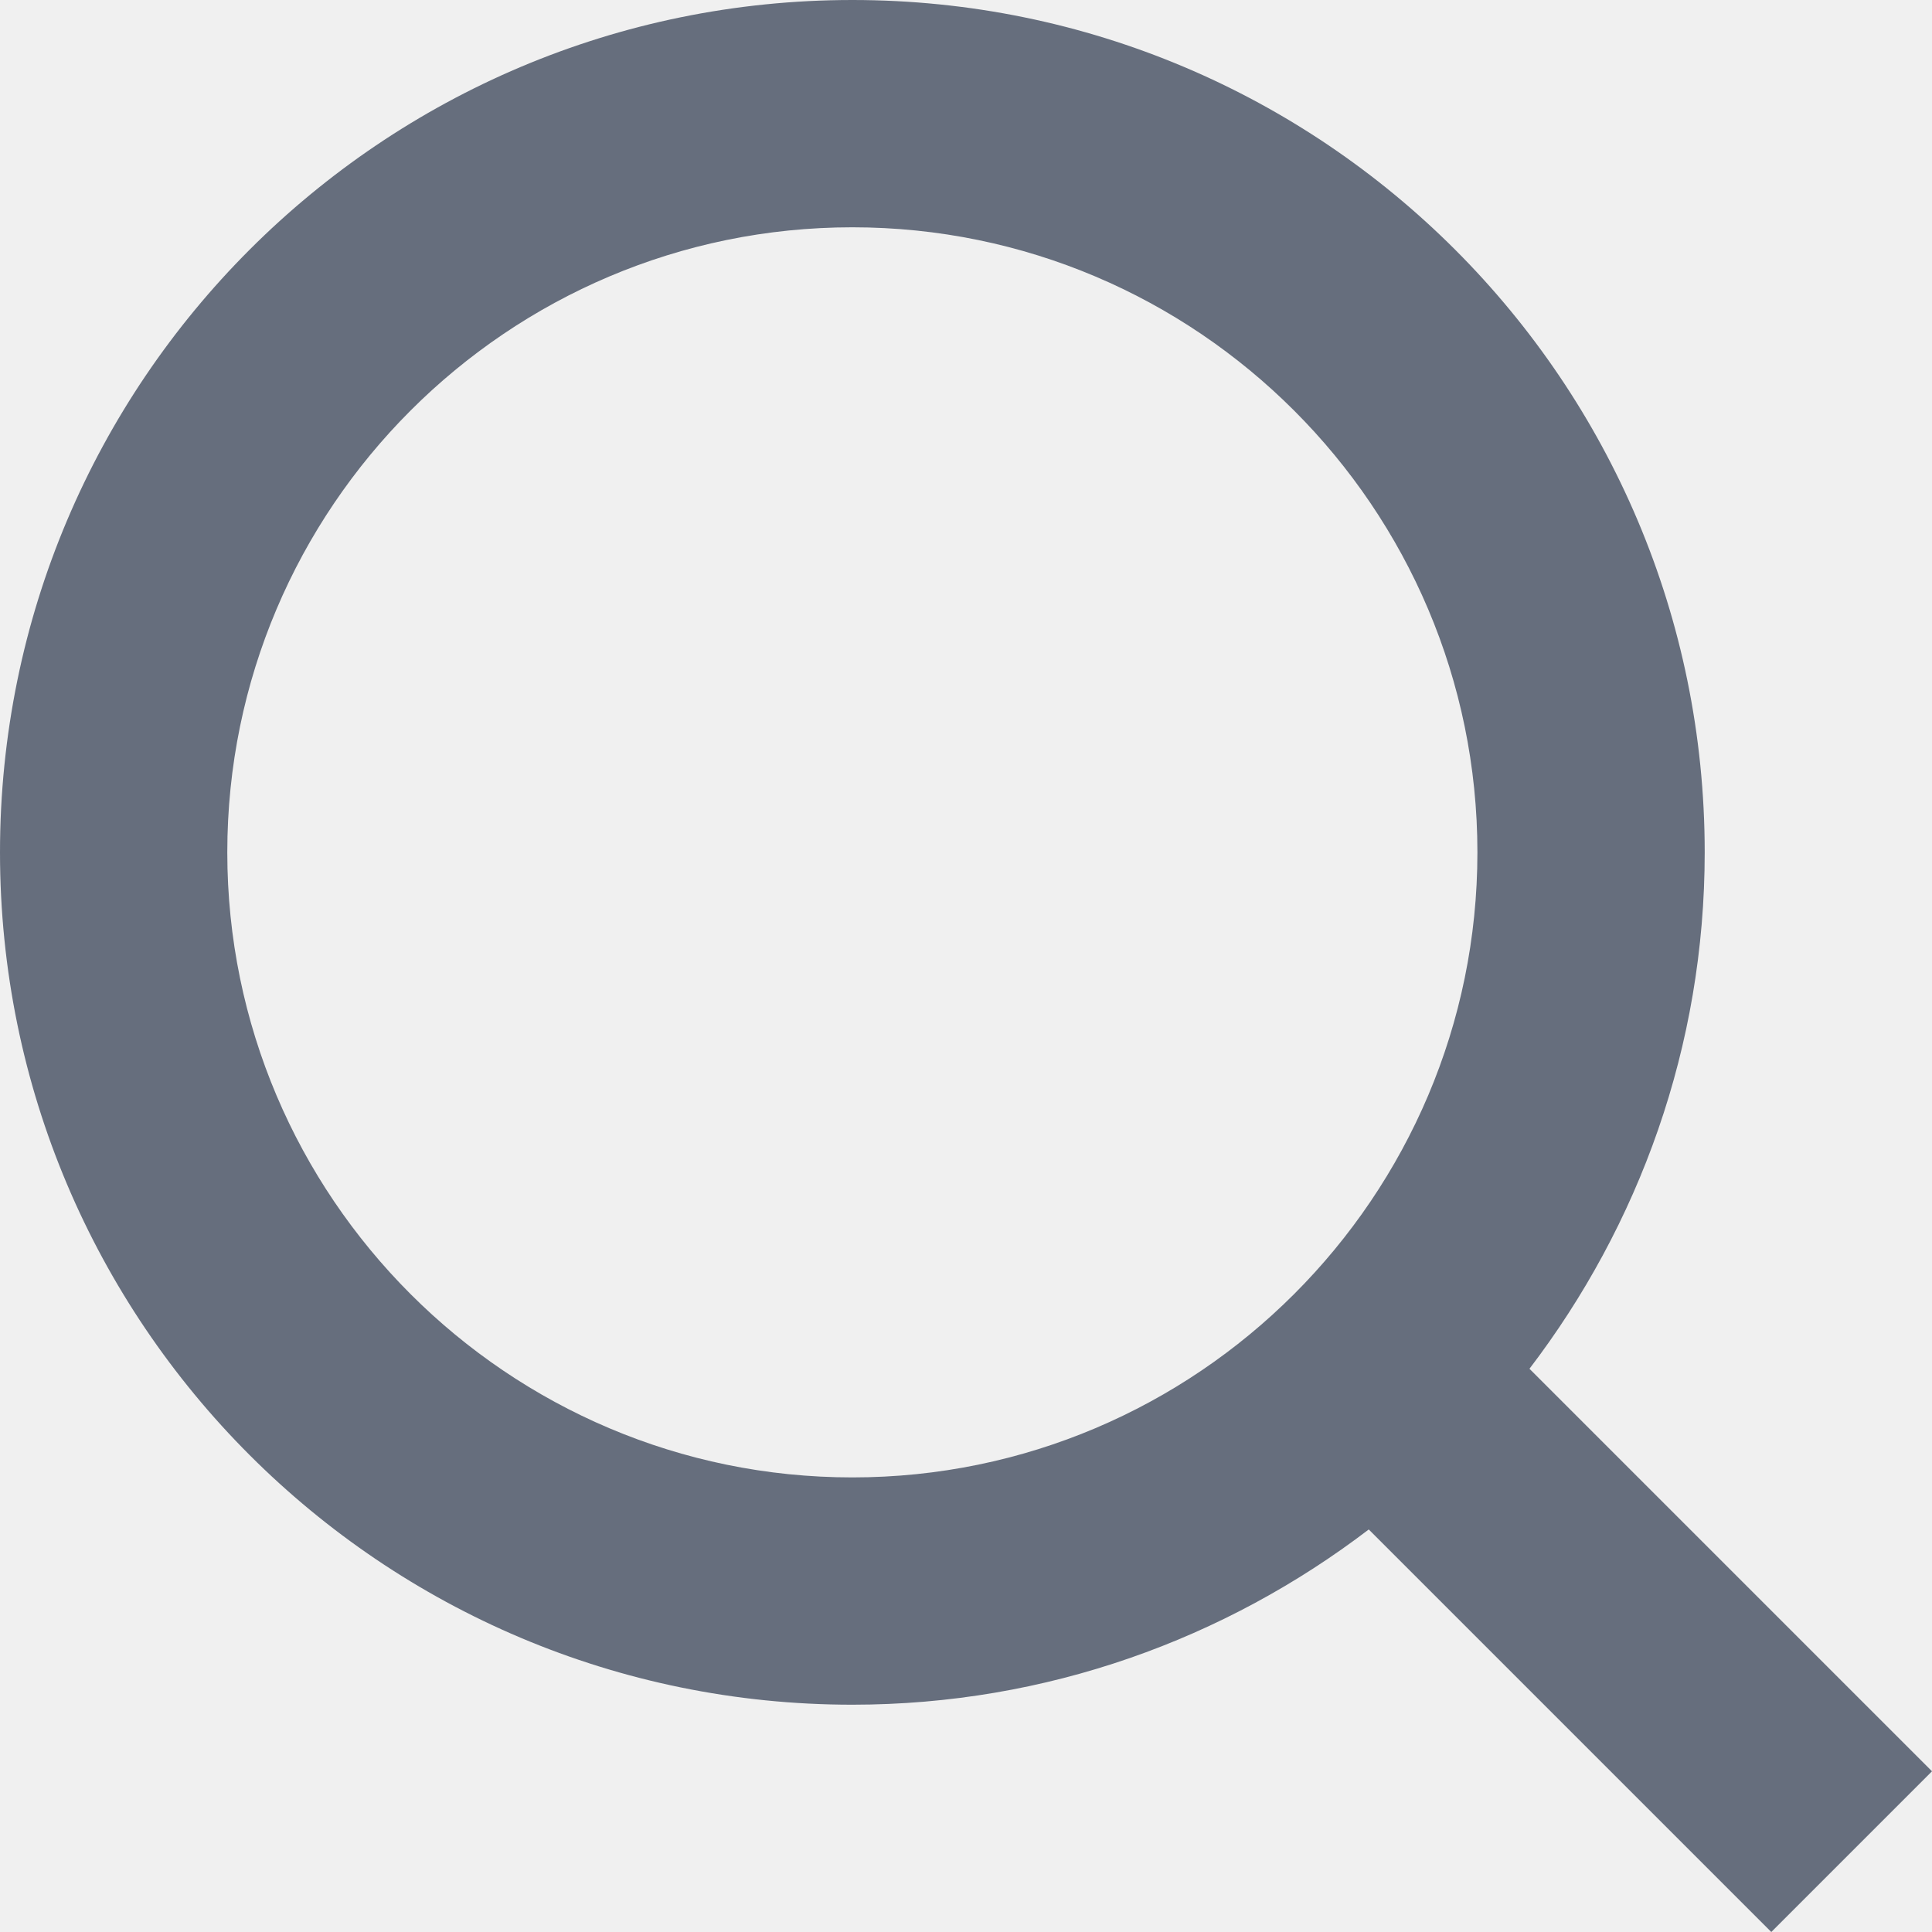
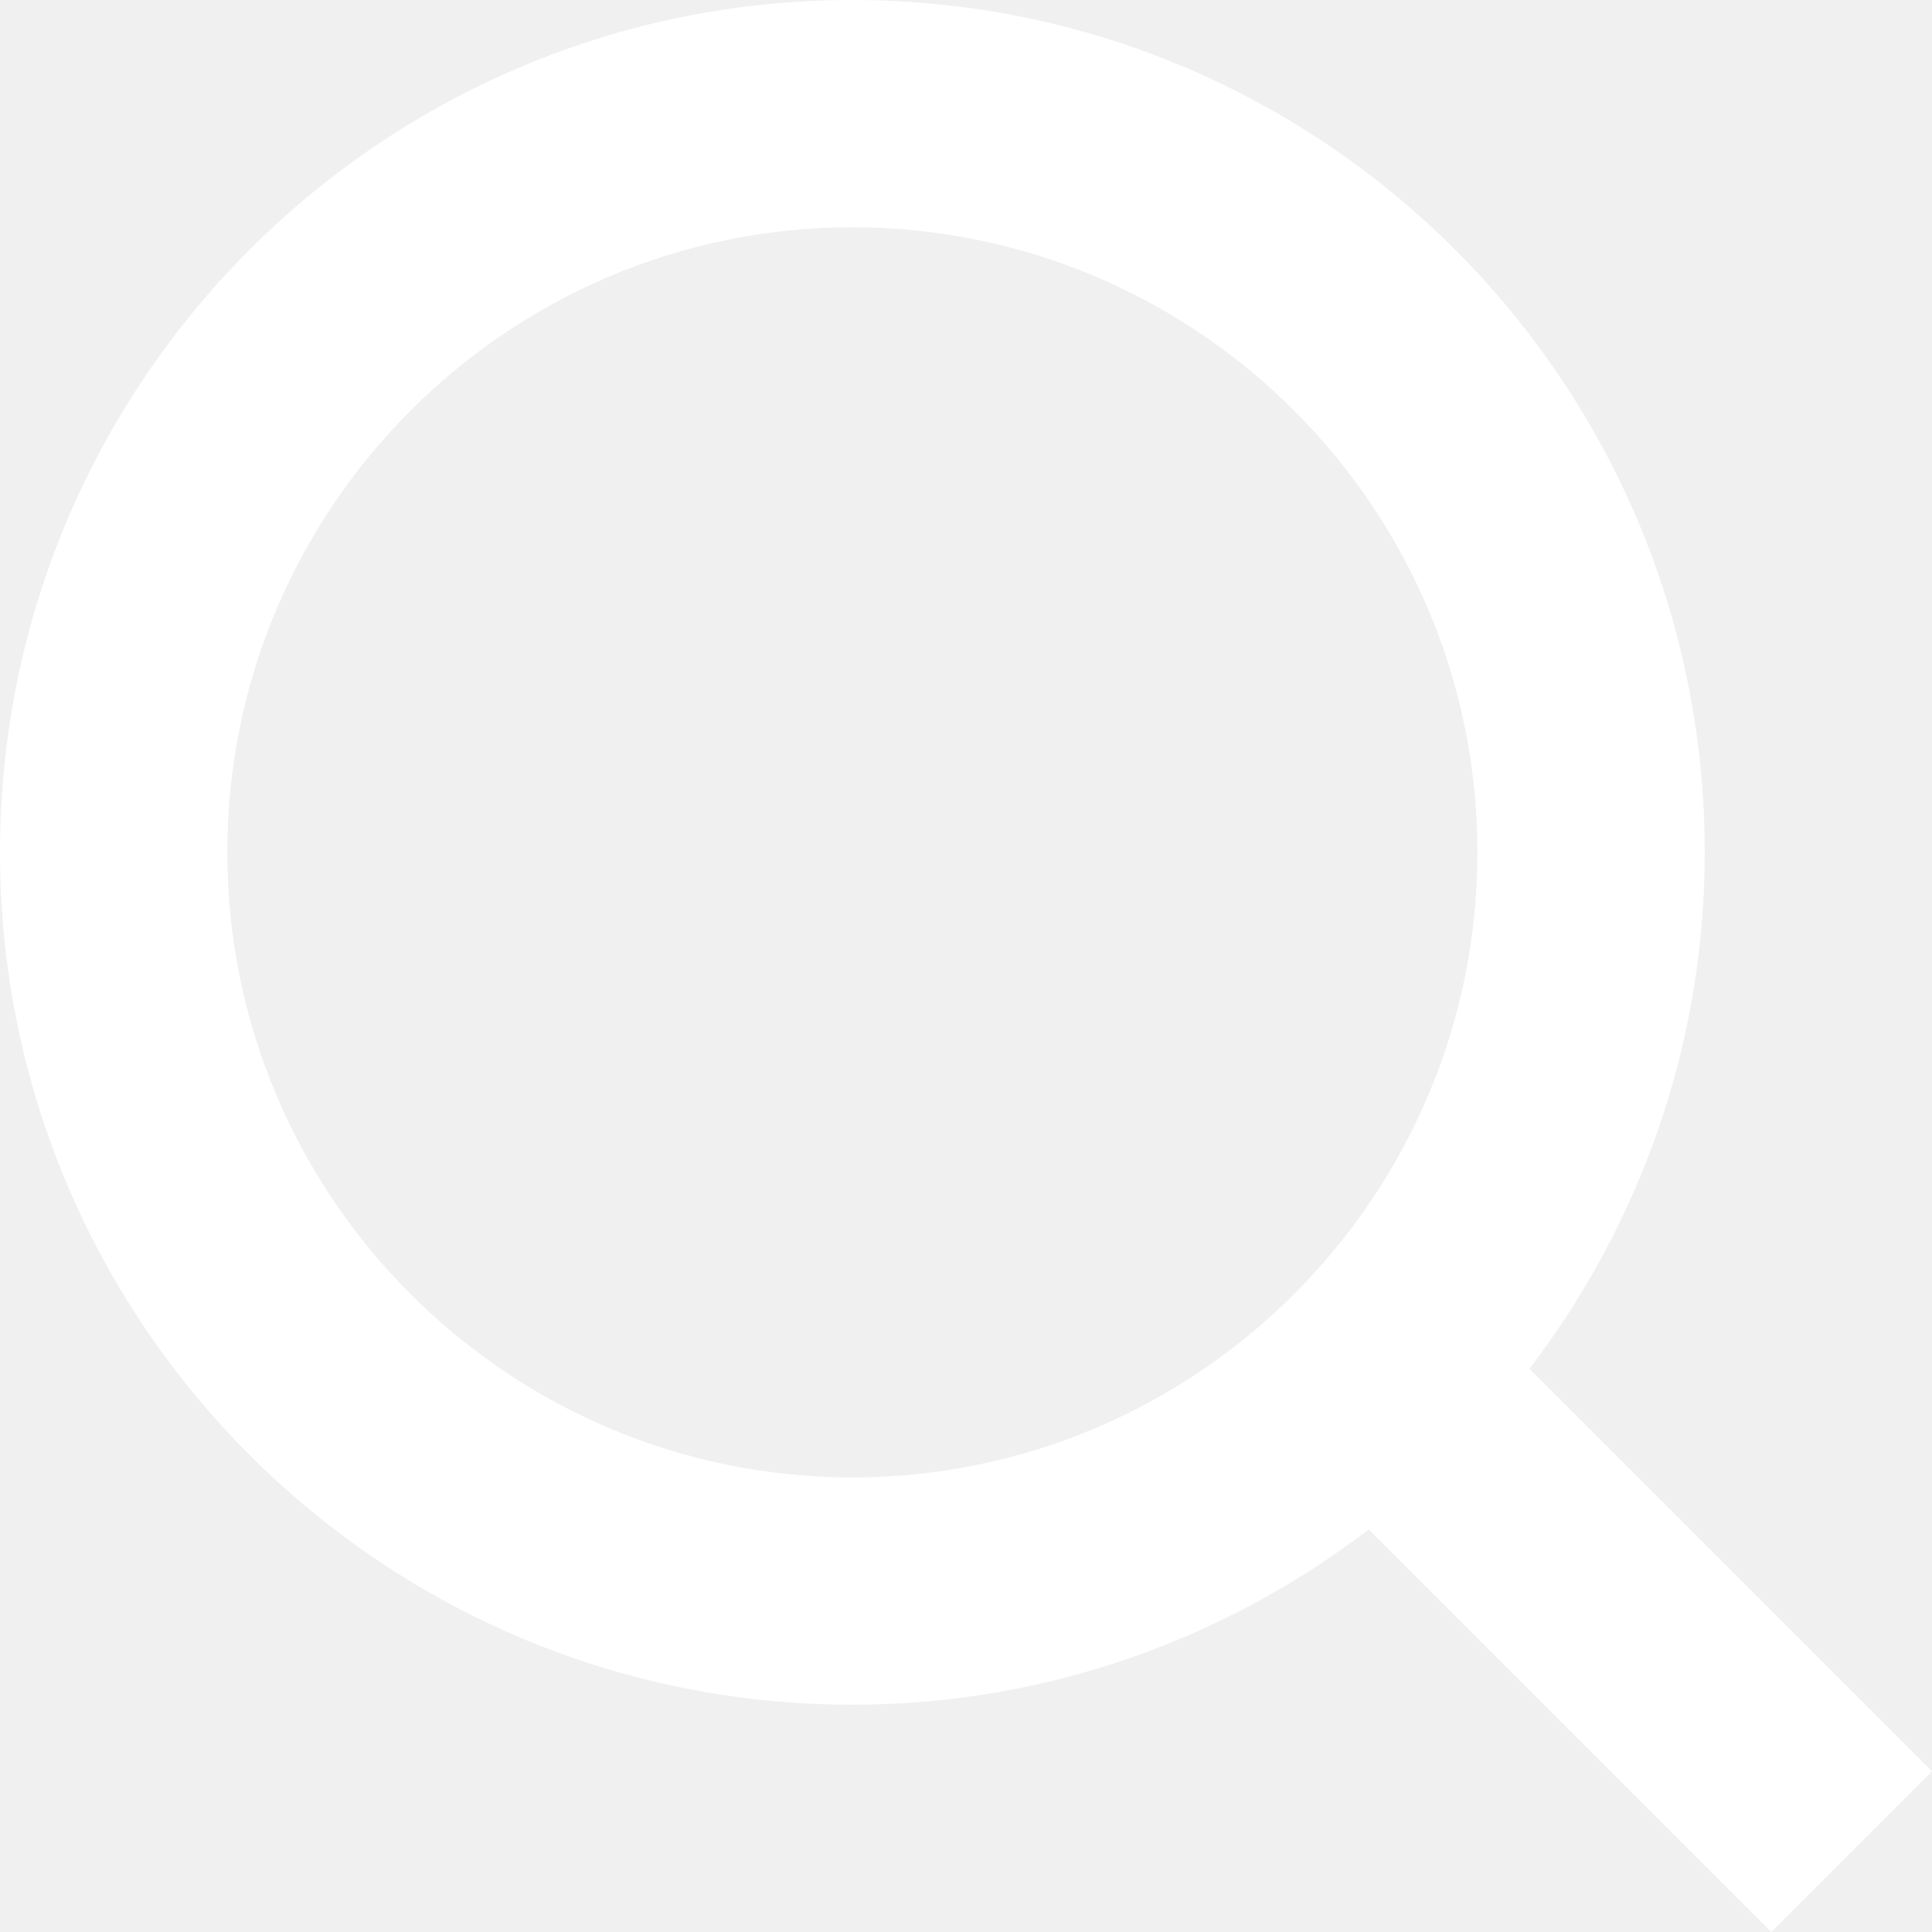
<svg xmlns="http://www.w3.org/2000/svg" version="1.1" x="0px" y="0px" width="17px" height="17px" viewBox="0 0 17 17" enable-background="new 0 0 17 17" xml:space="preserve">
  <g id="Layer_1">
</g>
  <g id="Layer_2">
-     <path fill="#666e7d" d="M17,15.586l-3.542-3.542C14.421,10.782,15,9.21,15,7.5C15,3.358,11.643,0,7.5,0C3.358,0,0,3.358,0,7.5   C0,11.643,3.358,15,7.5,15c1.71,0,3.282-0.579,4.544-1.542L15.586,17L17,15.586z M2,7.5C2,4.467,4.467,2,7.5,2   C10.532,2,13,4.467,13,7.5c0,3.032-2.468,5.5-5.5,5.5C4.467,13,2,10.532,2,7.5z" />
+     <path fill="#ffffff" d="M17,15.586l-3.542-3.542C14.421,10.782,15,9.21,15,7.5C15,3.358,11.643,0,7.5,0C3.358,0,0,3.358,0,7.5   C0,11.643,3.358,15,7.5,15c1.71,0,3.282-0.579,4.544-1.542L15.586,17L17,15.586z M2,7.5C2,4.467,4.467,2,7.5,2   C10.532,2,13,4.467,13,7.5c0,3.032-2.468,5.5-5.5,5.5C4.467,13,2,10.532,2,7.5z" />
  </g>
</svg>
